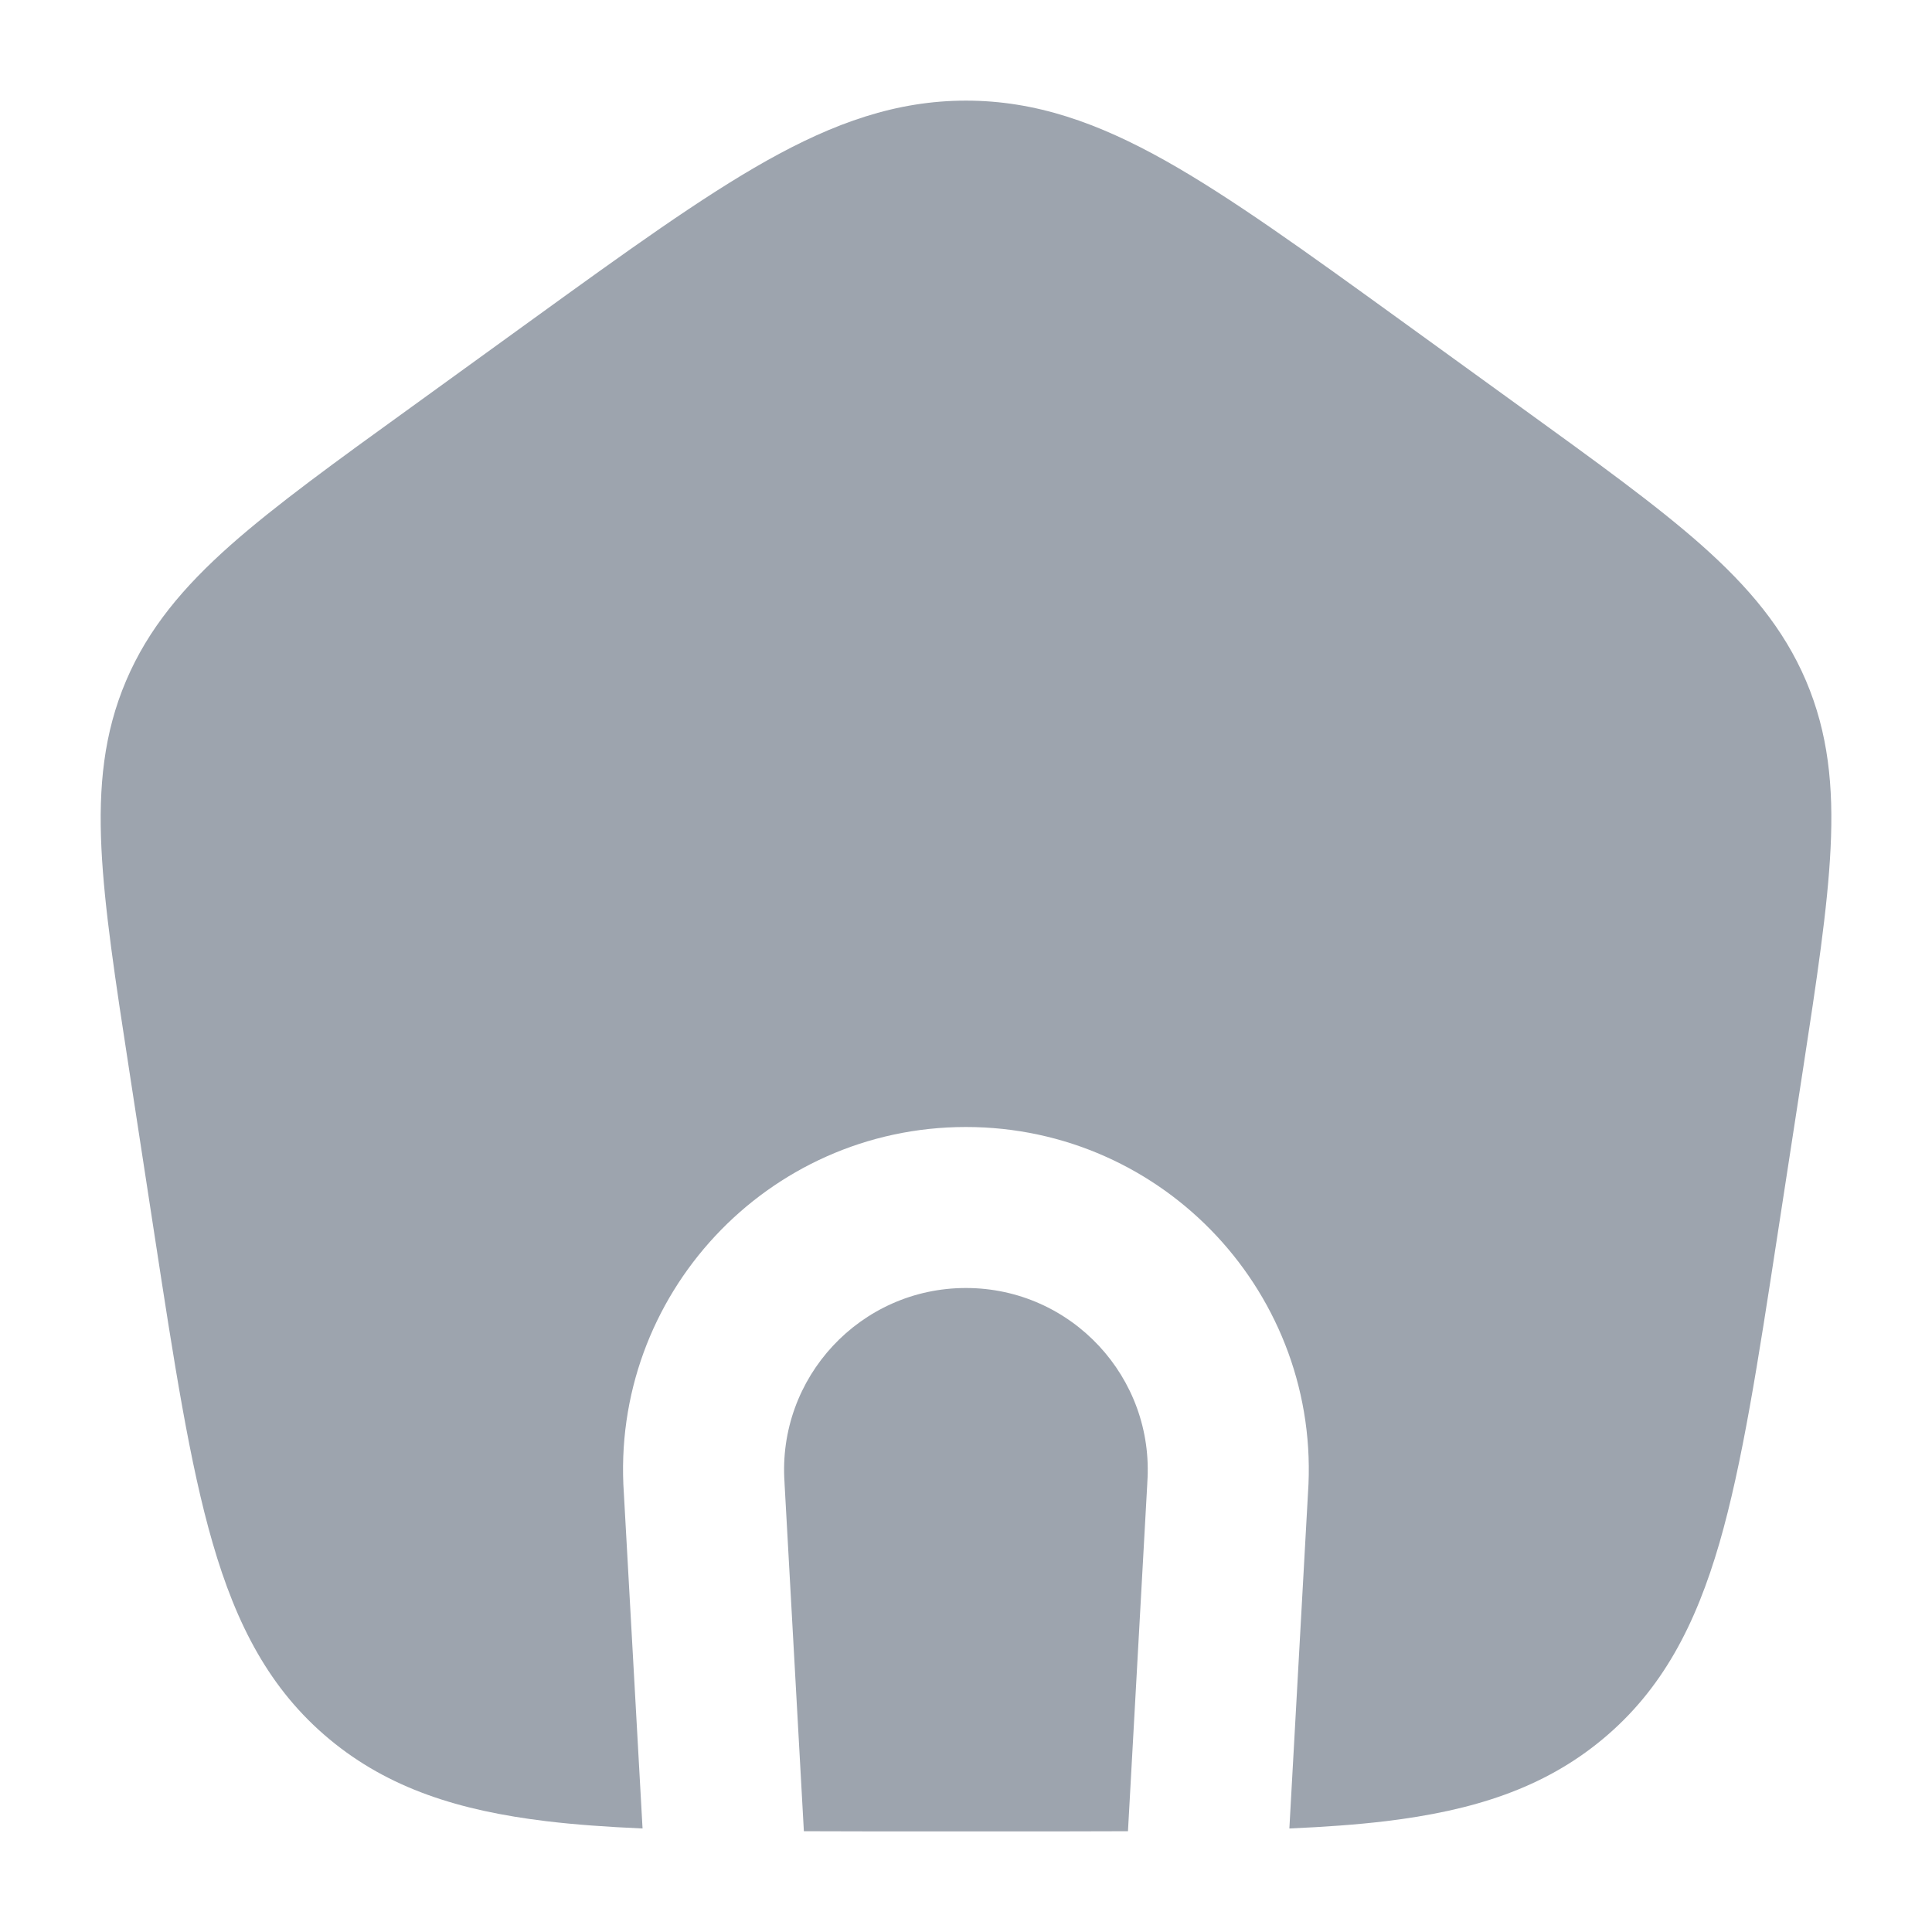
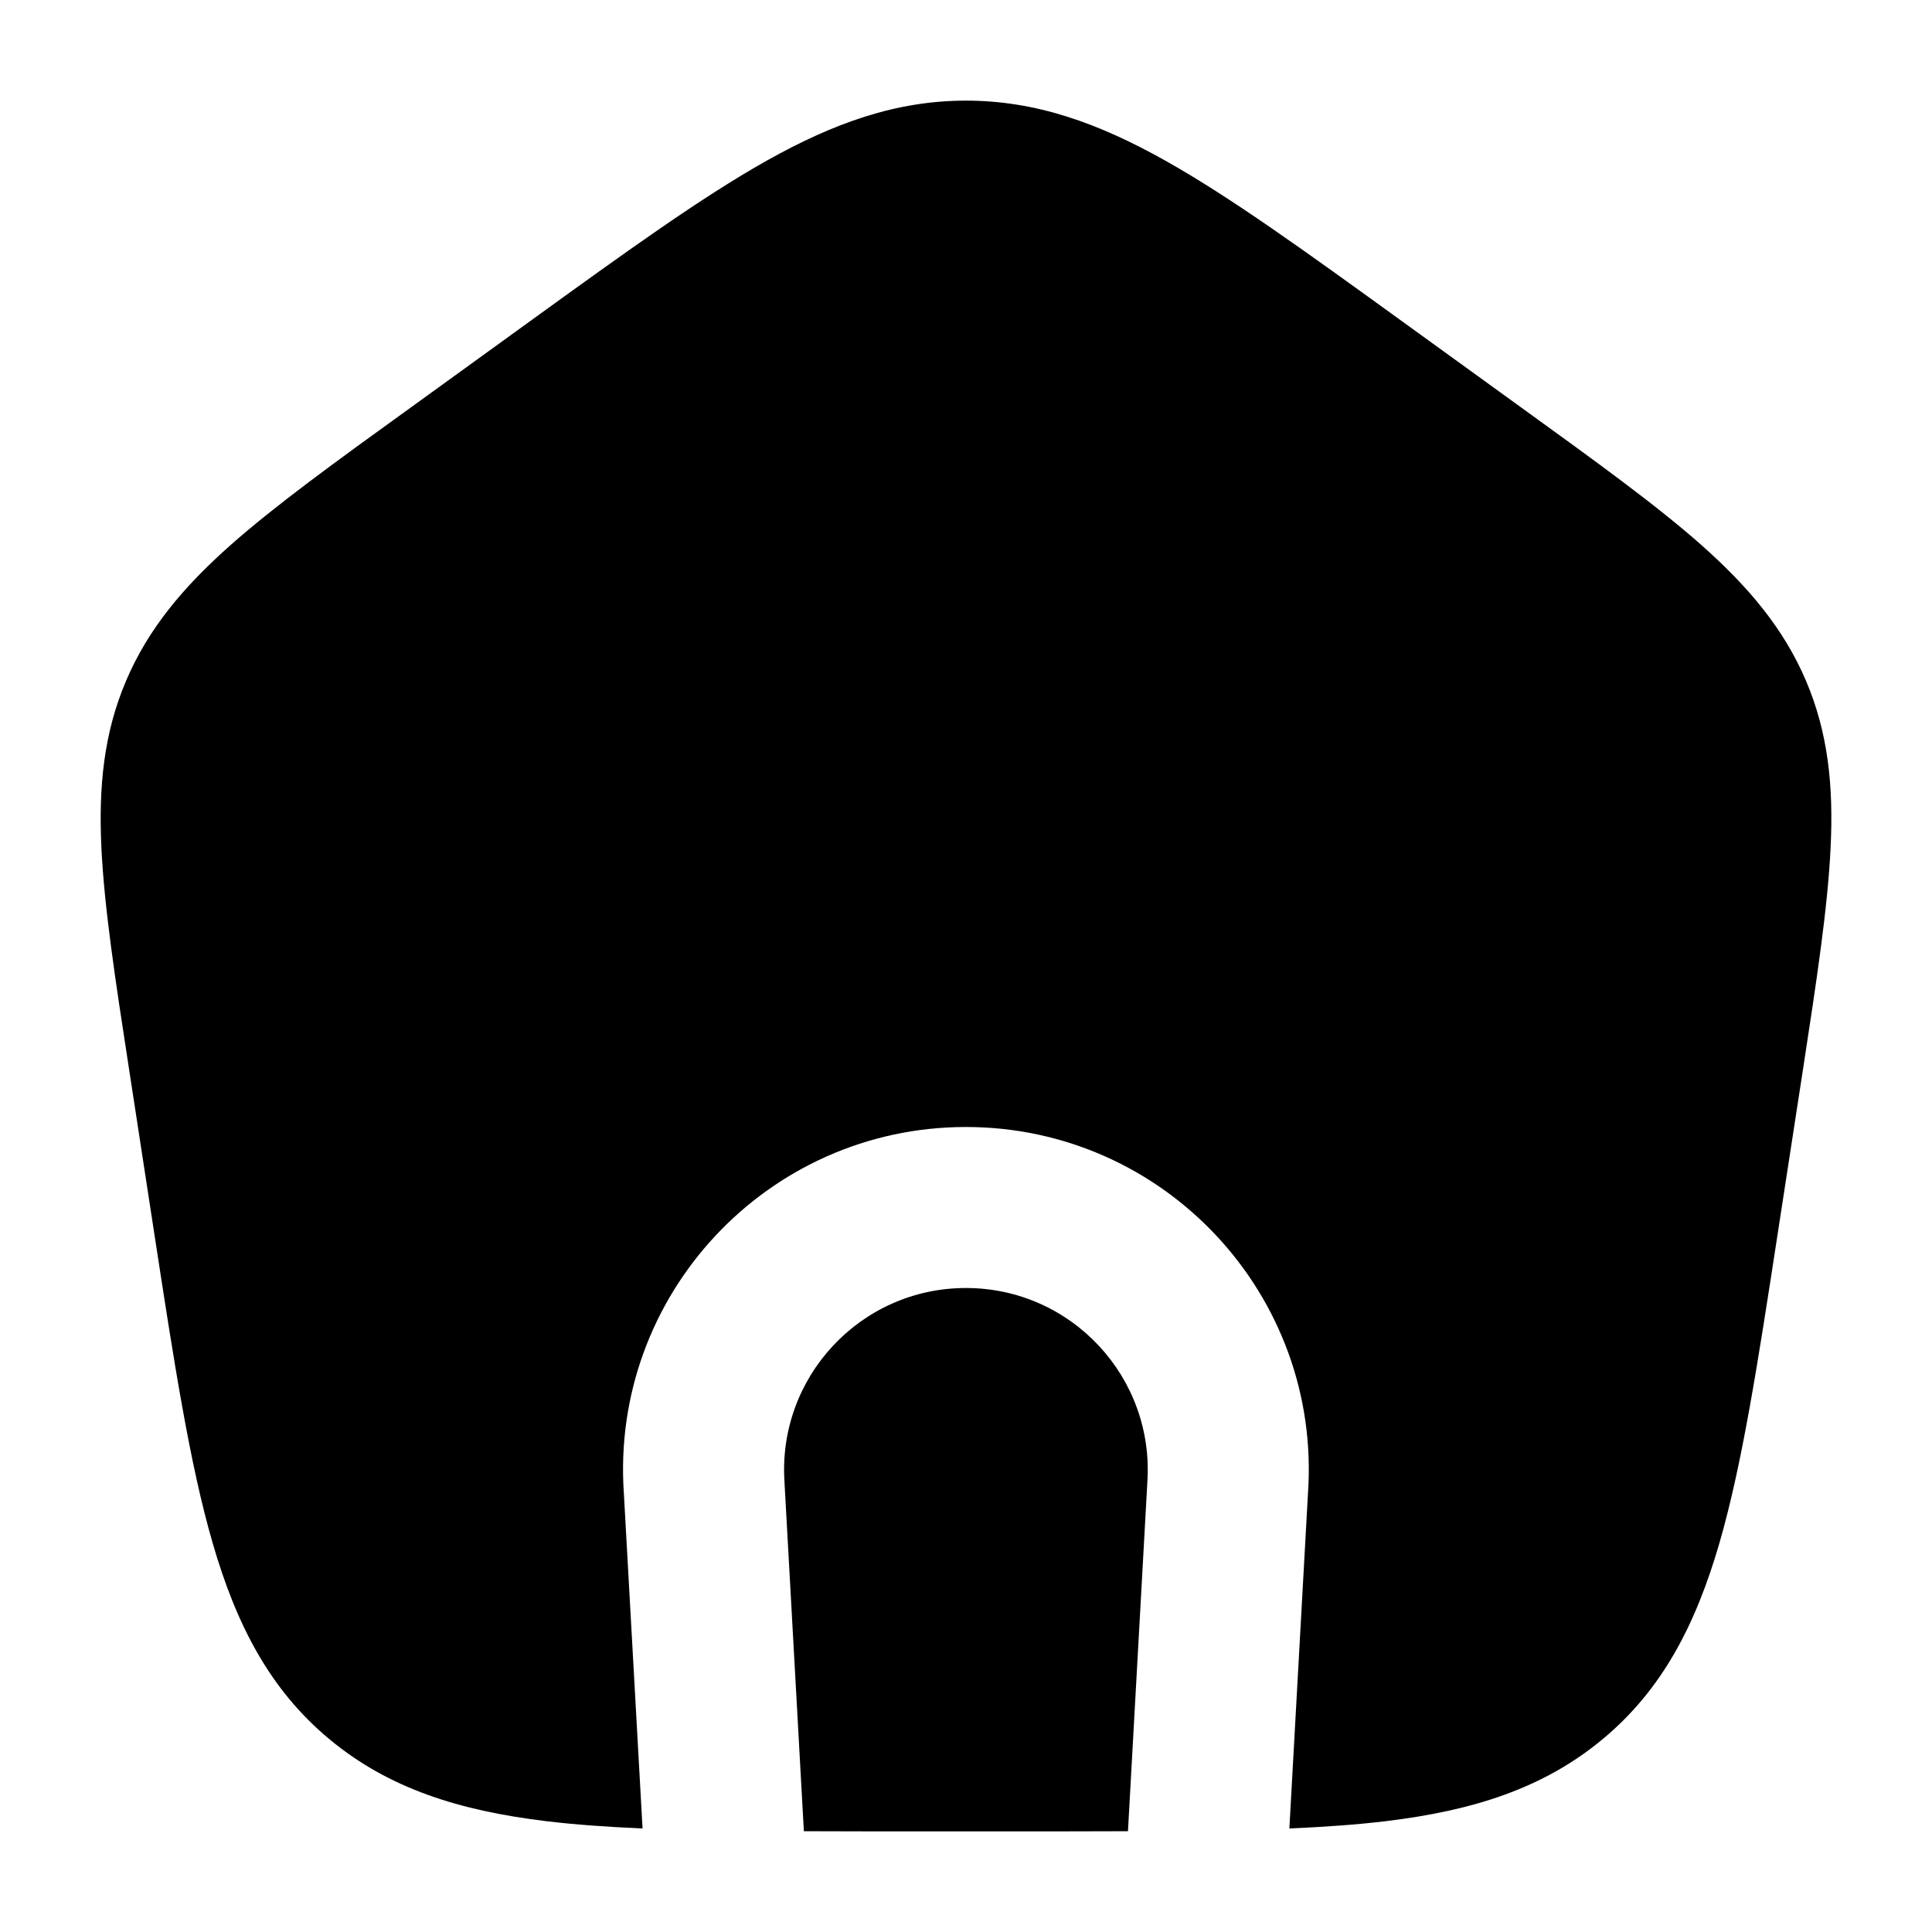
<svg xmlns="http://www.w3.org/2000/svg" width="24" height="24" viewBox="0 0 24 24" fill="none">
-   <path d="M11.999 16C13.31 16 14.345 17.112 14.252 18.42V18.428L14.012 22.748C13.748 22.749 13.473 22.75 13.189 22.75H10.812C10.527 22.75 10.252 22.749 9.986 22.748L9.746 18.428V18.42C9.653 17.112 10.688 16 11.999 16ZM12 1.25C12.866 1.25 13.641 1.527 14.477 1.996C15.287 2.451 16.214 3.121 17.381 3.965L18.89 5.057C19.826 5.734 20.575 6.274 21.139 6.774C21.721 7.291 22.157 7.807 22.434 8.455C22.711 9.105 22.778 9.77 22.74 10.538C22.704 11.279 22.568 12.173 22.397 13.287L22.081 15.339C21.838 16.922 21.644 18.184 21.36 19.166C21.065 20.182 20.65 20.989 19.908 21.605C19.17 22.219 18.291 22.493 17.217 22.623C16.851 22.667 16.452 22.695 16.017 22.714L16.248 18.554C16.419 16.092 14.468 14 11.999 14C9.531 14 7.579 16.092 7.75 18.554L7.982 22.714C7.547 22.695 7.148 22.667 6.783 22.623C5.709 22.493 4.83 22.219 4.092 21.605C3.351 20.989 2.935 20.182 2.641 19.166C2.356 18.184 2.162 16.922 1.919 15.339L1.604 13.287C1.432 12.173 1.296 11.279 1.26 10.538C1.223 9.77 1.29 9.105 1.567 8.455C1.843 7.807 2.279 7.291 2.861 6.774C3.426 6.274 4.173 5.733 5.11 5.057L6.619 3.965C7.786 3.121 8.714 2.451 9.524 1.996C10.36 1.527 11.134 1.25 12 1.25Z" fill="#9DA4AE" />
+   <path d="M11.999 16C13.31 16 14.345 17.112 14.252 18.42V18.428L14.012 22.748C13.748 22.749 13.473 22.75 13.189 22.75H10.812C10.527 22.75 10.252 22.749 9.986 22.748L9.746 18.428V18.42C9.653 17.112 10.688 16 11.999 16ZM12 1.25C12.866 1.25 13.641 1.527 14.477 1.996C15.287 2.451 16.214 3.121 17.381 3.965L18.89 5.057C19.826 5.734 20.575 6.274 21.139 6.774C21.721 7.291 22.157 7.807 22.434 8.455C22.711 9.105 22.778 9.77 22.74 10.538C22.704 11.279 22.568 12.173 22.397 13.287L22.081 15.339C21.838 16.922 21.644 18.184 21.36 19.166C21.065 20.182 20.65 20.989 19.908 21.605C19.17 22.219 18.291 22.493 17.217 22.623C16.851 22.667 16.452 22.695 16.017 22.714L16.248 18.554C16.419 16.092 14.468 14 11.999 14C9.531 14 7.579 16.092 7.75 18.554L7.982 22.714C7.547 22.695 7.148 22.667 6.783 22.623C5.709 22.493 4.83 22.219 4.092 21.605C3.351 20.989 2.935 20.182 2.641 19.166C2.356 18.184 2.162 16.922 1.919 15.339L1.604 13.287C1.432 12.173 1.296 11.279 1.26 10.538C1.223 9.77 1.29 9.105 1.567 8.455C1.843 7.807 2.279 7.291 2.861 6.774C3.426 6.274 4.173 5.733 5.11 5.057L6.619 3.965C7.786 3.121 8.714 2.451 9.524 1.996C10.36 1.527 11.134 1.25 12 1.25Z" fill="currentColor" />
</svg>
